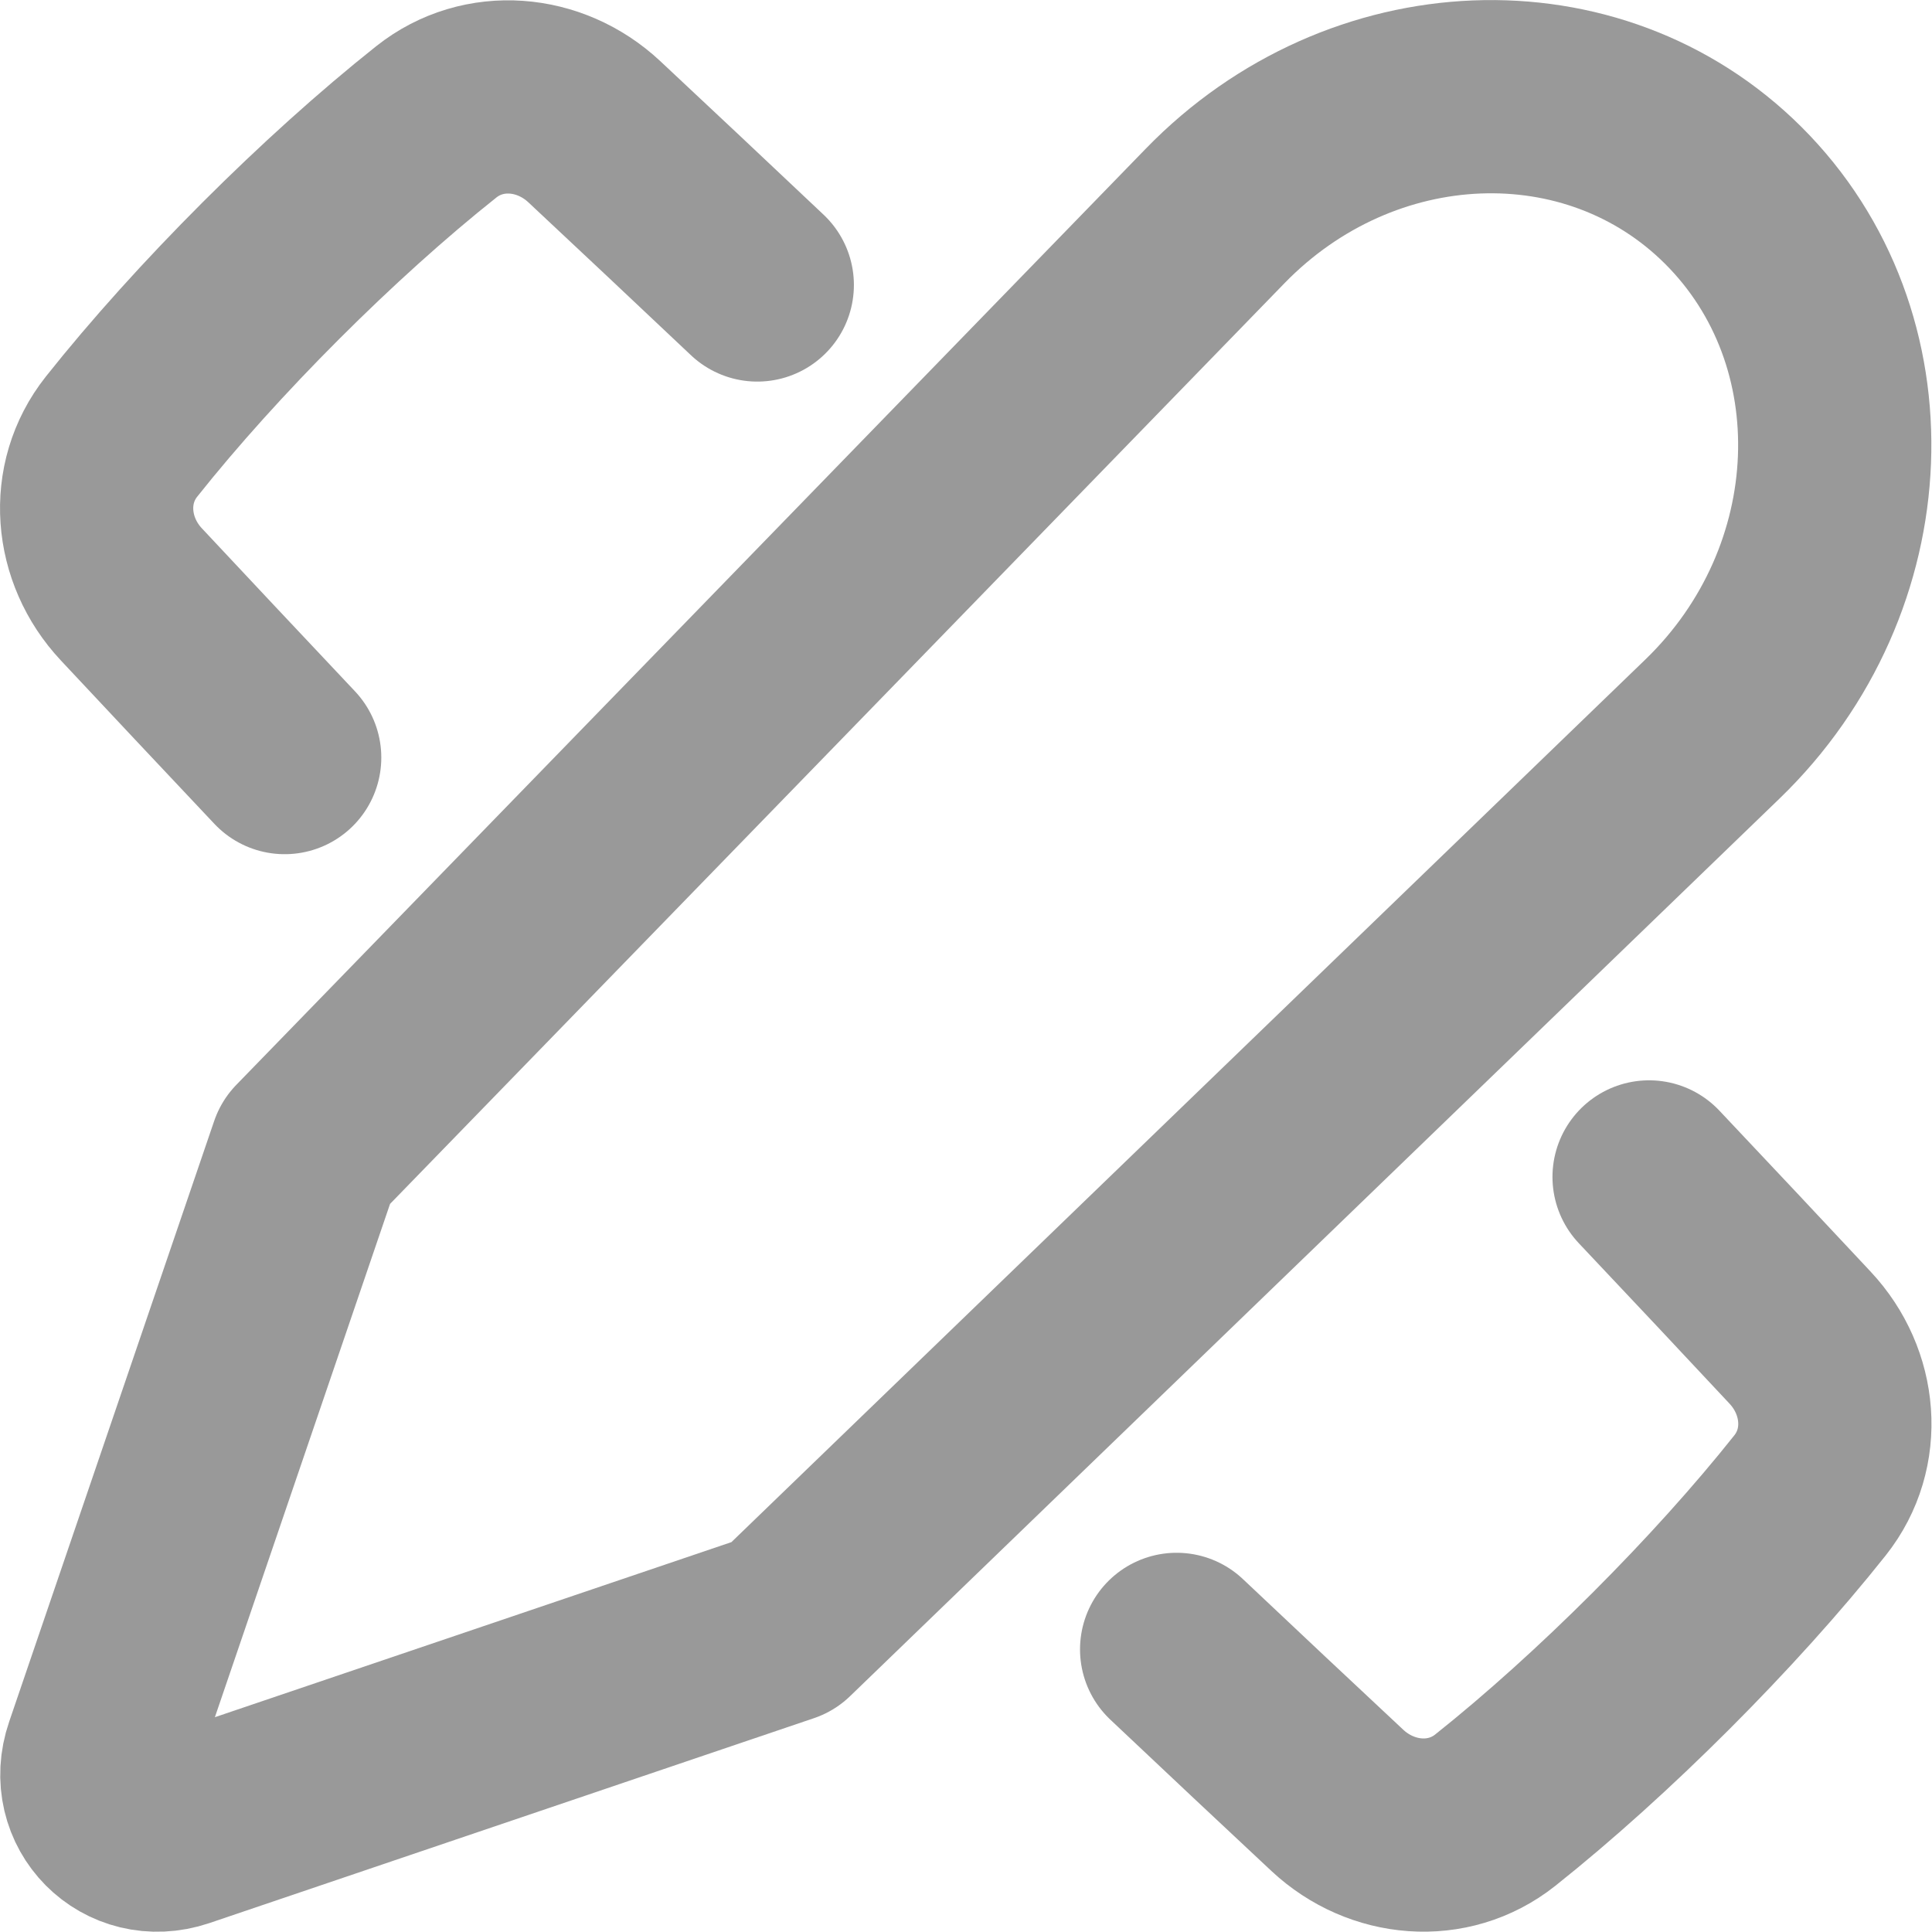
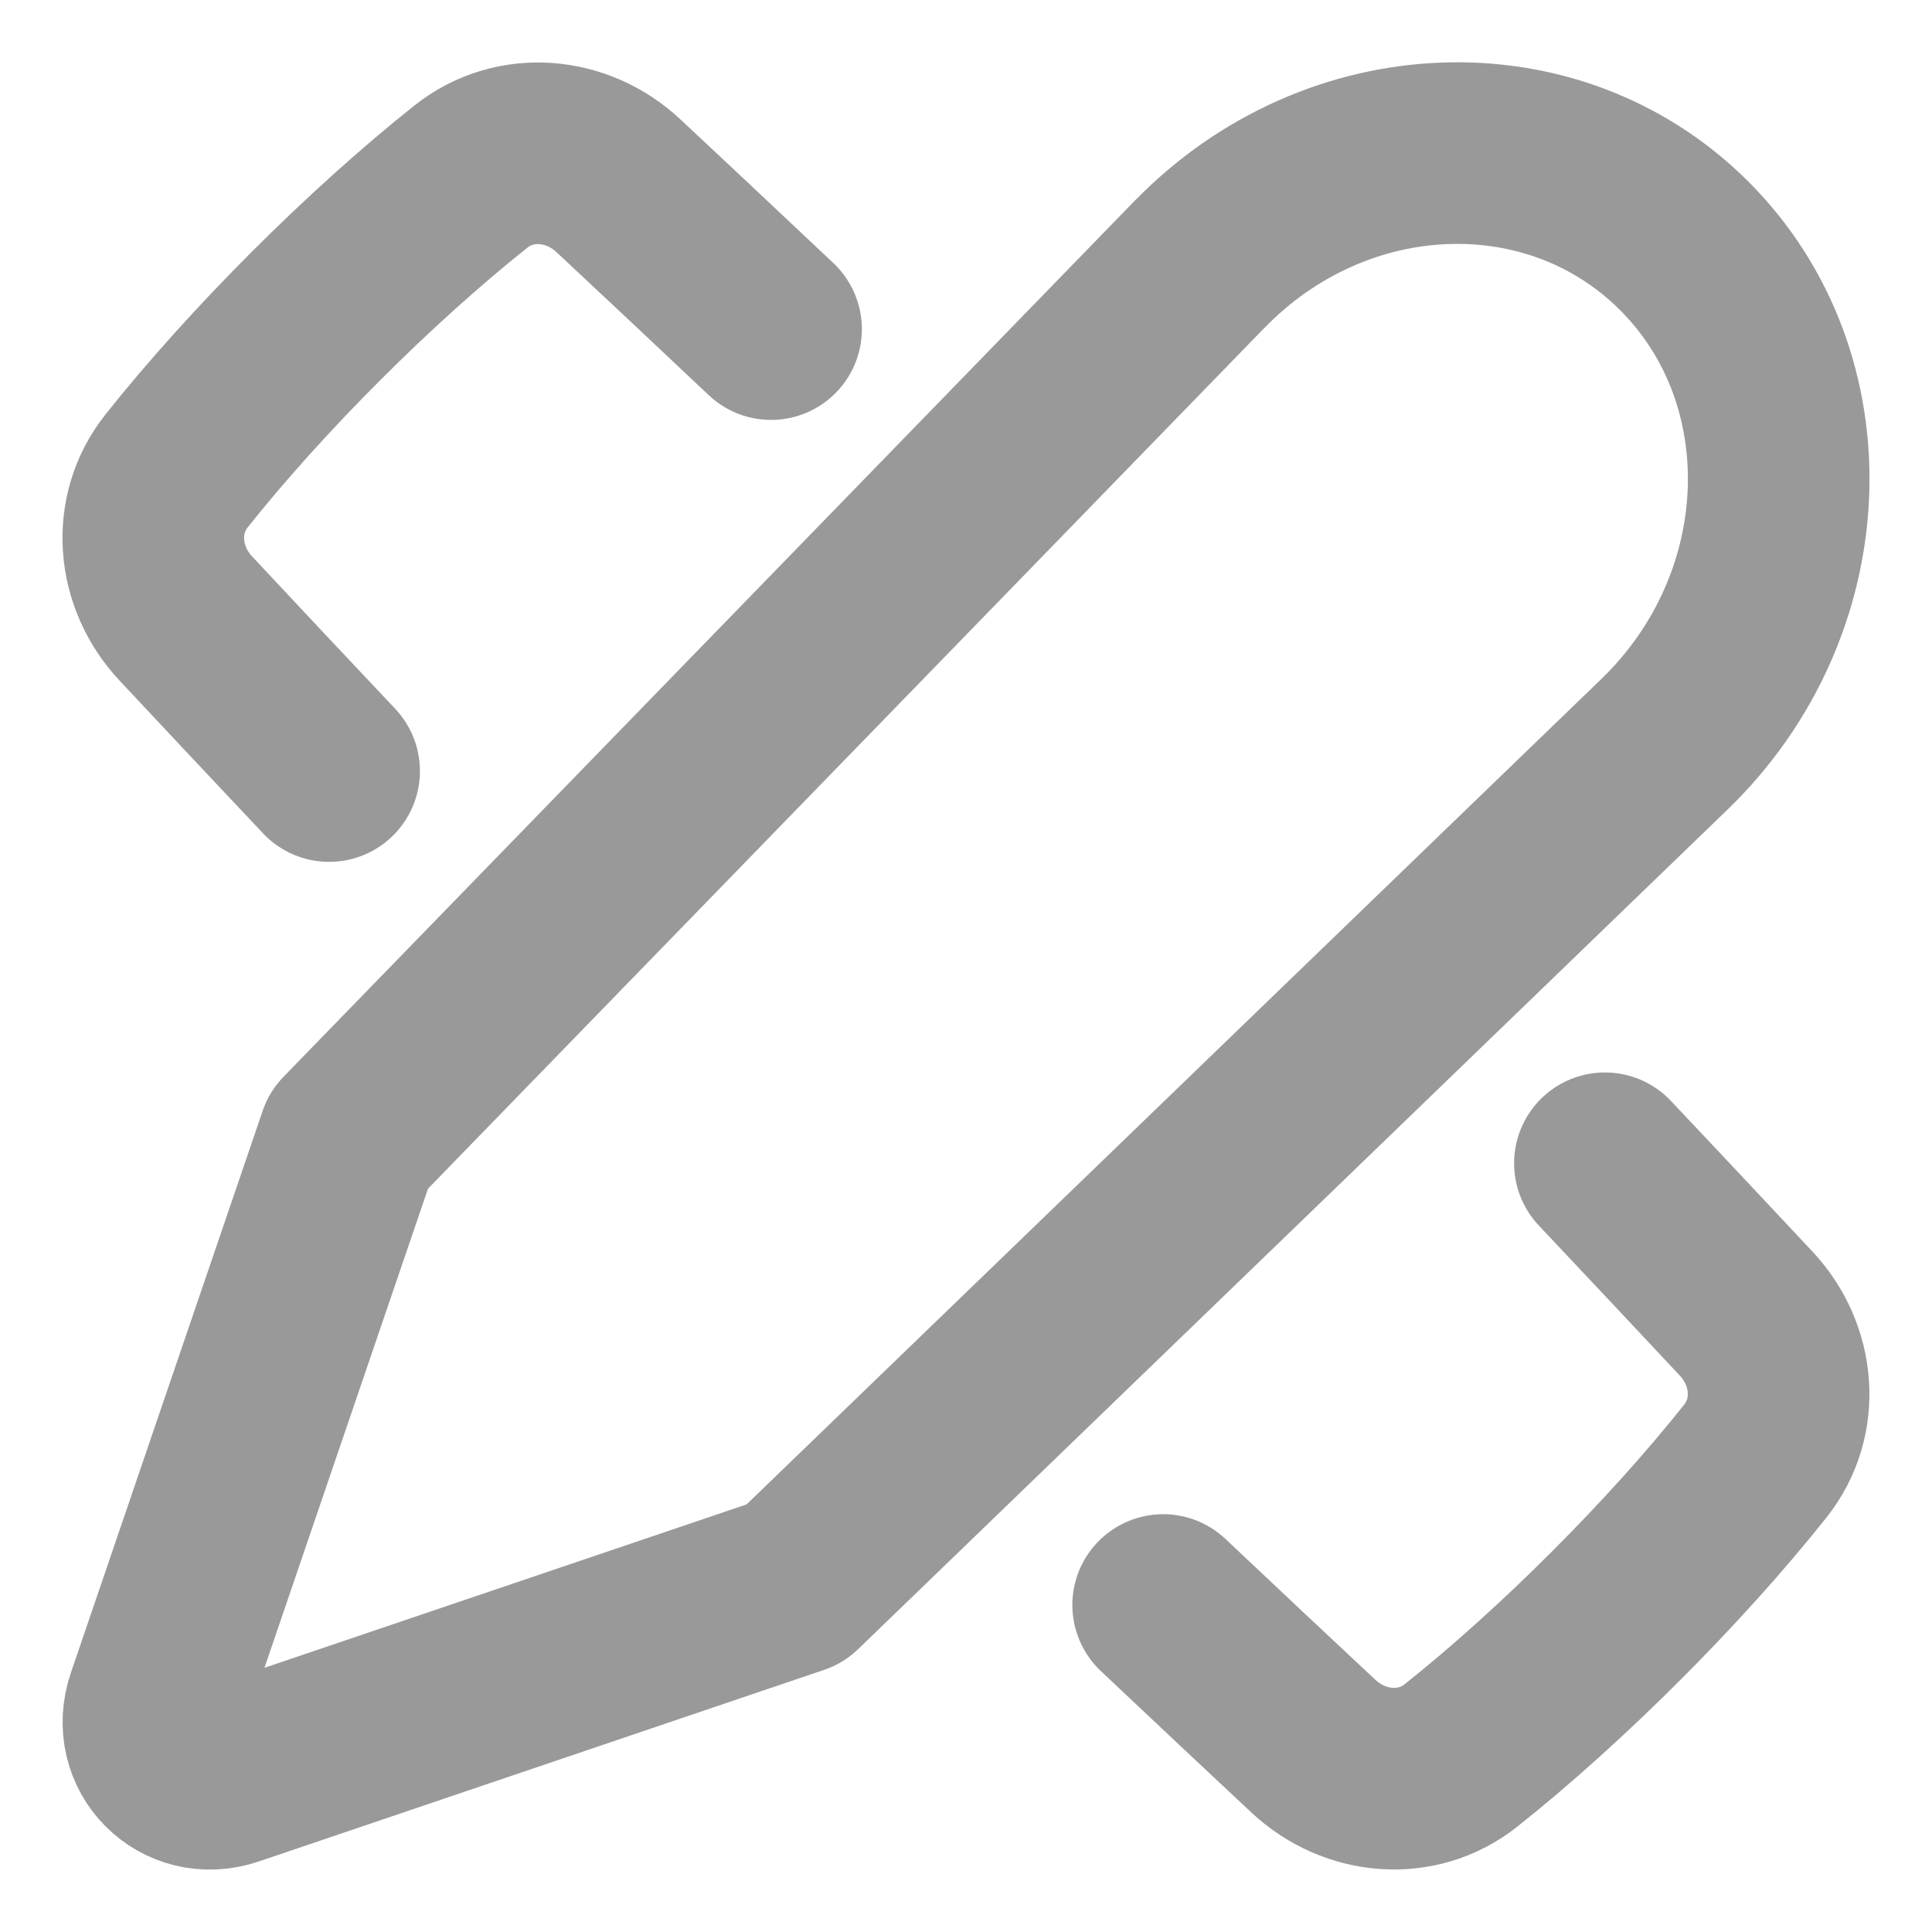
- <svg xmlns="http://www.w3.org/2000/svg" preserveAspectRatio="none" width="100%" height="100%" overflow="visible" style="display: block;" viewBox="0 0 13.095 13.098" fill="none">
+ <svg xmlns="http://www.w3.org/2000/svg" preserveAspectRatio="none" width="100%" height="100%" overflow="visible" style="display: block;" viewBox="-0.94 -0.94 20 20" fill="none">
  <g id="tools-design-services--tools-design-services-pen-ruler">
-     <path id="Vector" d="M8.239 1.463L2.072 7.811L0.682 11.884C0.565 12.224 0.871 12.531 1.21 12.417L5.308 11.028L11.61 4.942C12.657 3.931 12.721 2.291 11.75 1.324C10.803 0.381 9.231 0.443 8.239 1.463Z" stroke="#999999" stroke-width="1.31" stroke-linecap="round" stroke-linejoin="round" />
-     <path id="Intersect" d="M1.93 5.136C1.563 4.747 1.21 4.371 0.89 4.029C0.611 3.731 0.57 3.28 0.824 2.96C1.402 2.232 2.23 1.404 2.958 0.826C3.278 0.572 3.729 0.613 4.028 0.892C4.37 1.212 4.745 1.564 5.134 1.932M7.977 11.182C8.36 11.544 8.73 11.891 9.067 12.206C9.366 12.485 9.817 12.526 10.137 12.272C10.864 11.694 11.693 10.866 12.271 10.138C12.525 9.818 12.483 9.367 12.204 9.069C11.889 8.732 11.542 8.362 11.18 7.979" stroke="#999999" stroke-width="1.31" stroke-linecap="round" stroke-linejoin="round" />
+     <path id="Vector" stroke="#999999" stroke-linecap="round" stroke-linejoin="round" d="M11.476 1.798 2.669 10.862 0.684 16.678c-0.166 0.485 0.27 0.925 0.755 0.761l5.851 -1.983L16.289 6.766c1.496 -1.444 1.587 -3.786 0.201 -5.166 -1.353 -1.347 -3.598 -1.259 -5.013 0.198Z" stroke-width="1.88" />
+     <path id="Intersect" stroke="#999999" stroke-linecap="round" stroke-linejoin="round" d="M2.467 7.042c-0.525 -0.556 -1.028 -1.092 -1.484 -1.58C0.584 5.036 0.525 4.392 0.888 3.935 1.713 2.896 2.896 1.713 3.935 0.888c0.457 -0.363 1.101 -0.304 1.527 0.095 0.488 0.456 1.025 0.96 1.58 1.484M11.101 15.675c0.547 0.517 1.075 1.012 1.556 1.462 0.426 0.398 1.07 0.458 1.527 0.095 1.039 -0.825 2.222 -2.008 3.047 -3.047 0.363 -0.457 0.304 -1.101 -0.095 -1.527 -0.45 -0.481 -0.946 -1.009 -1.462 -1.556" stroke-width="1.88" />
  </g>
</svg>
